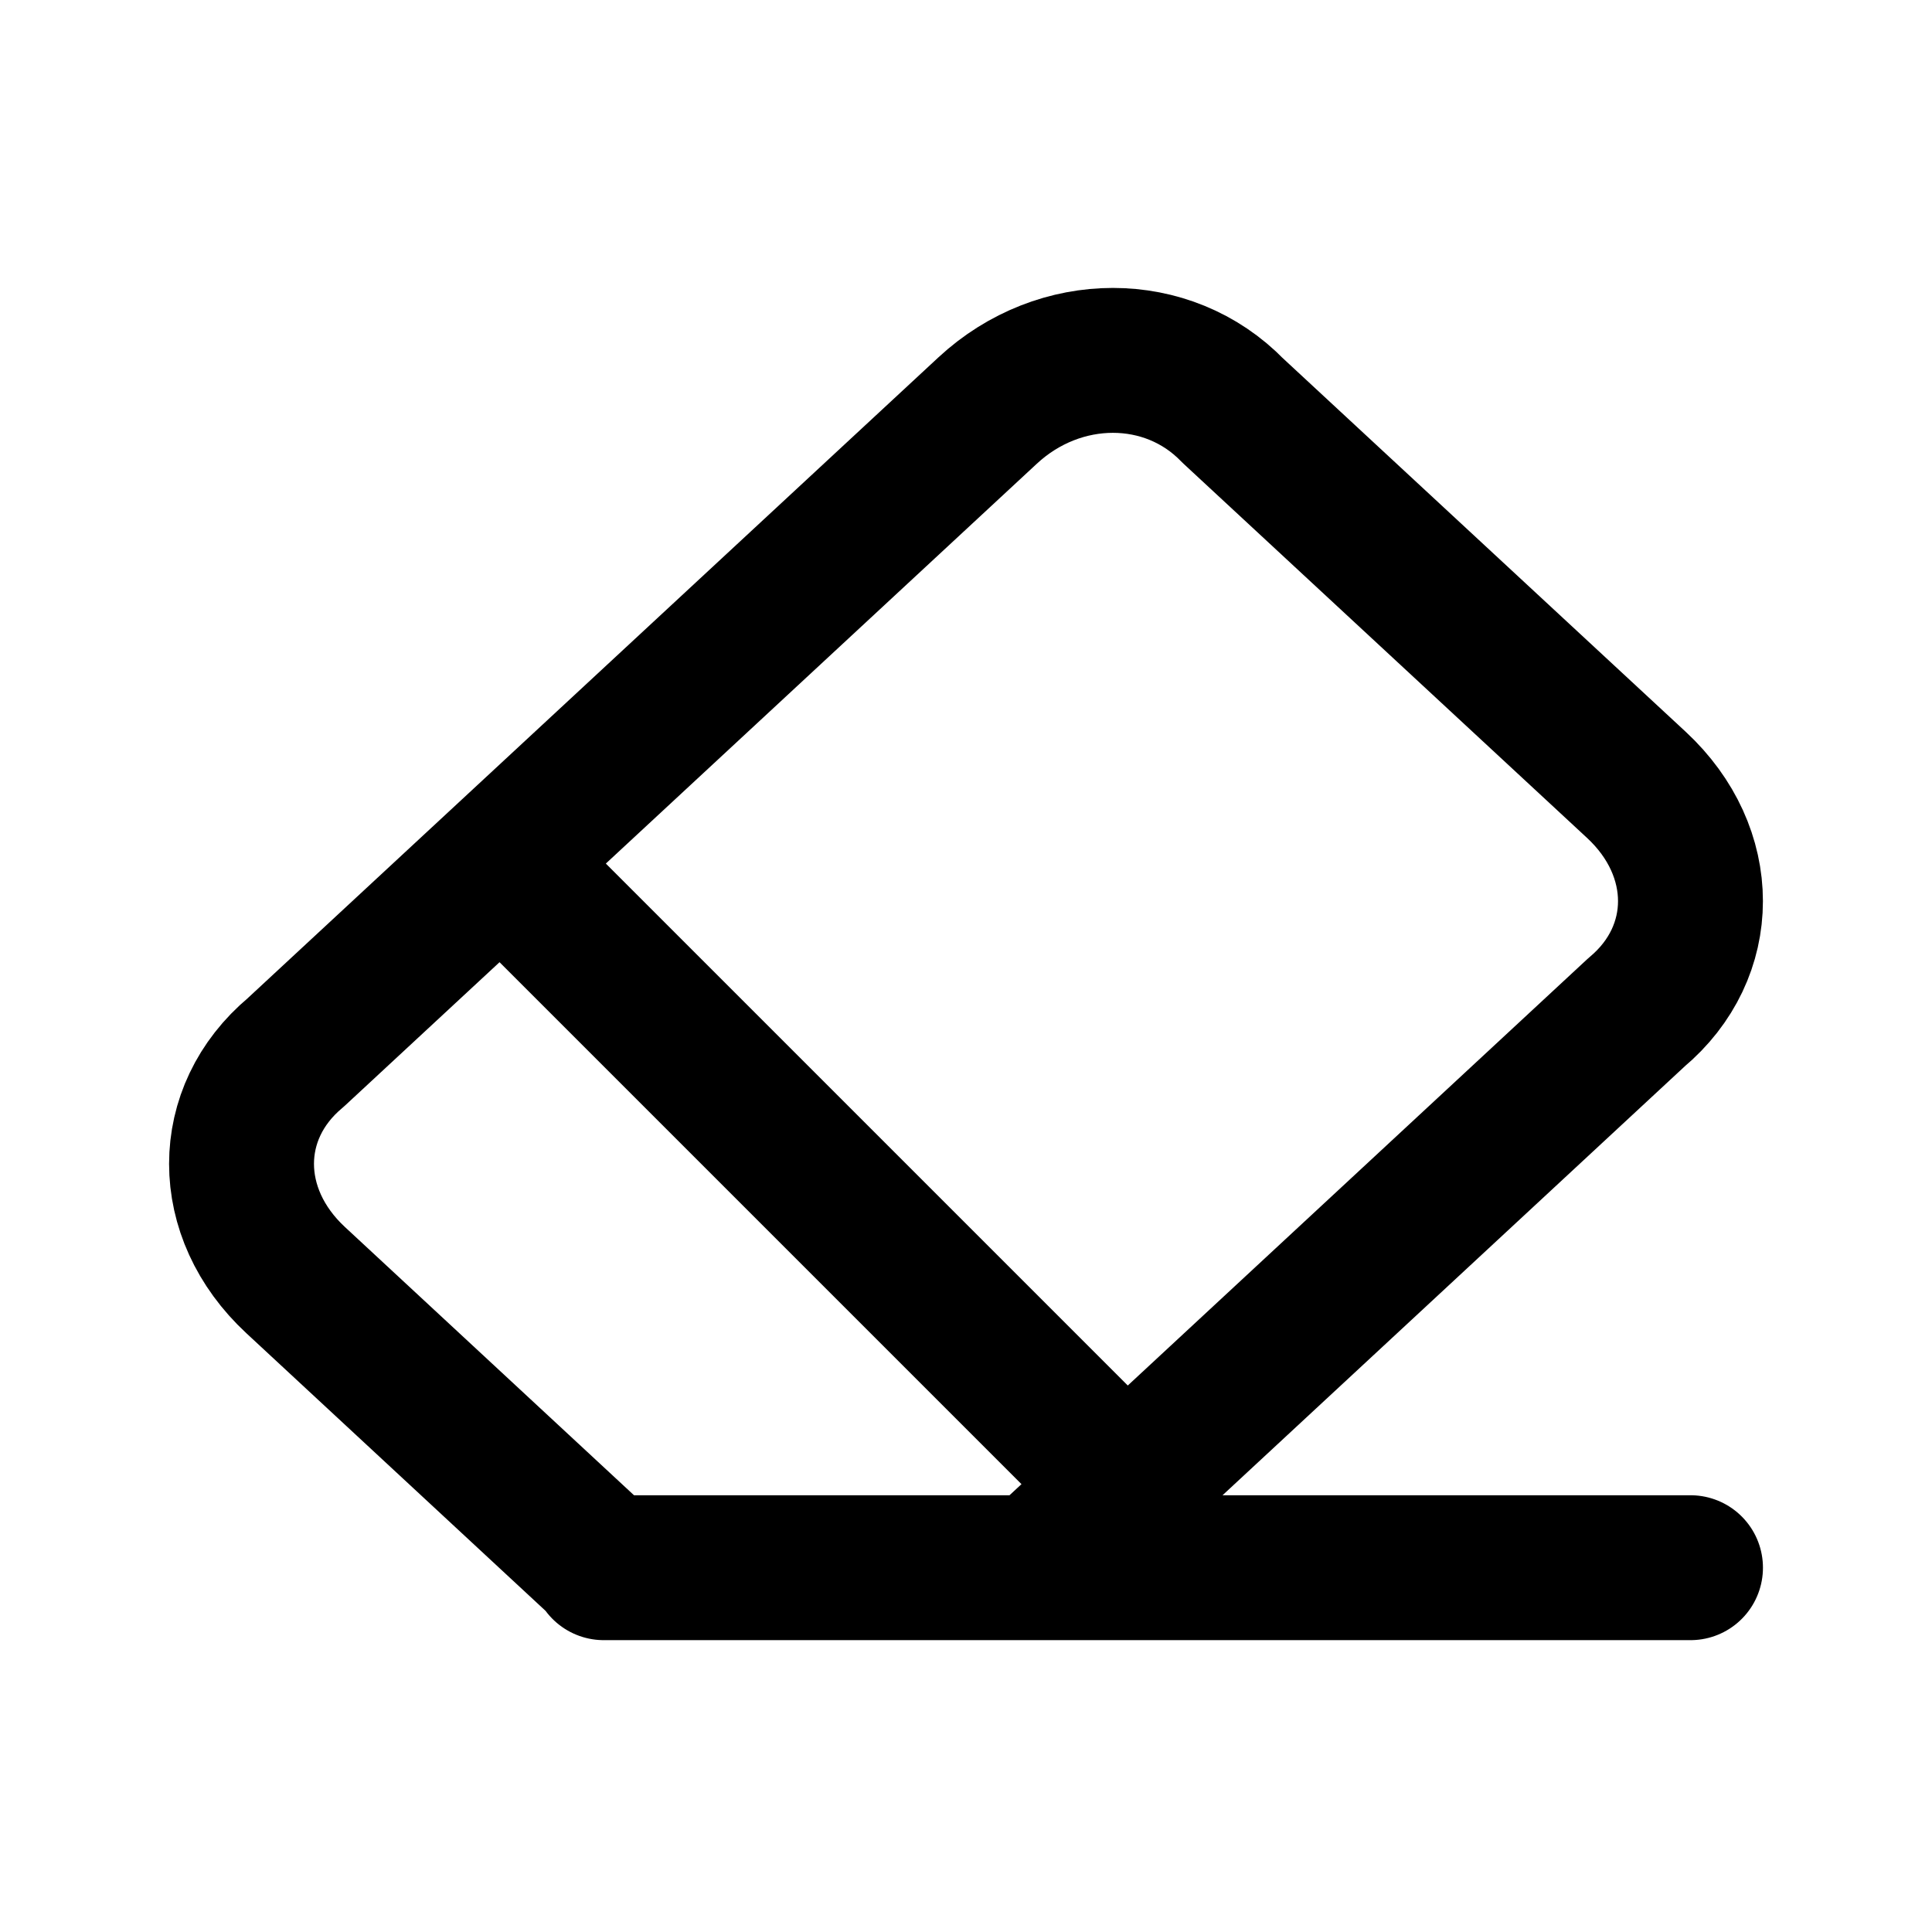
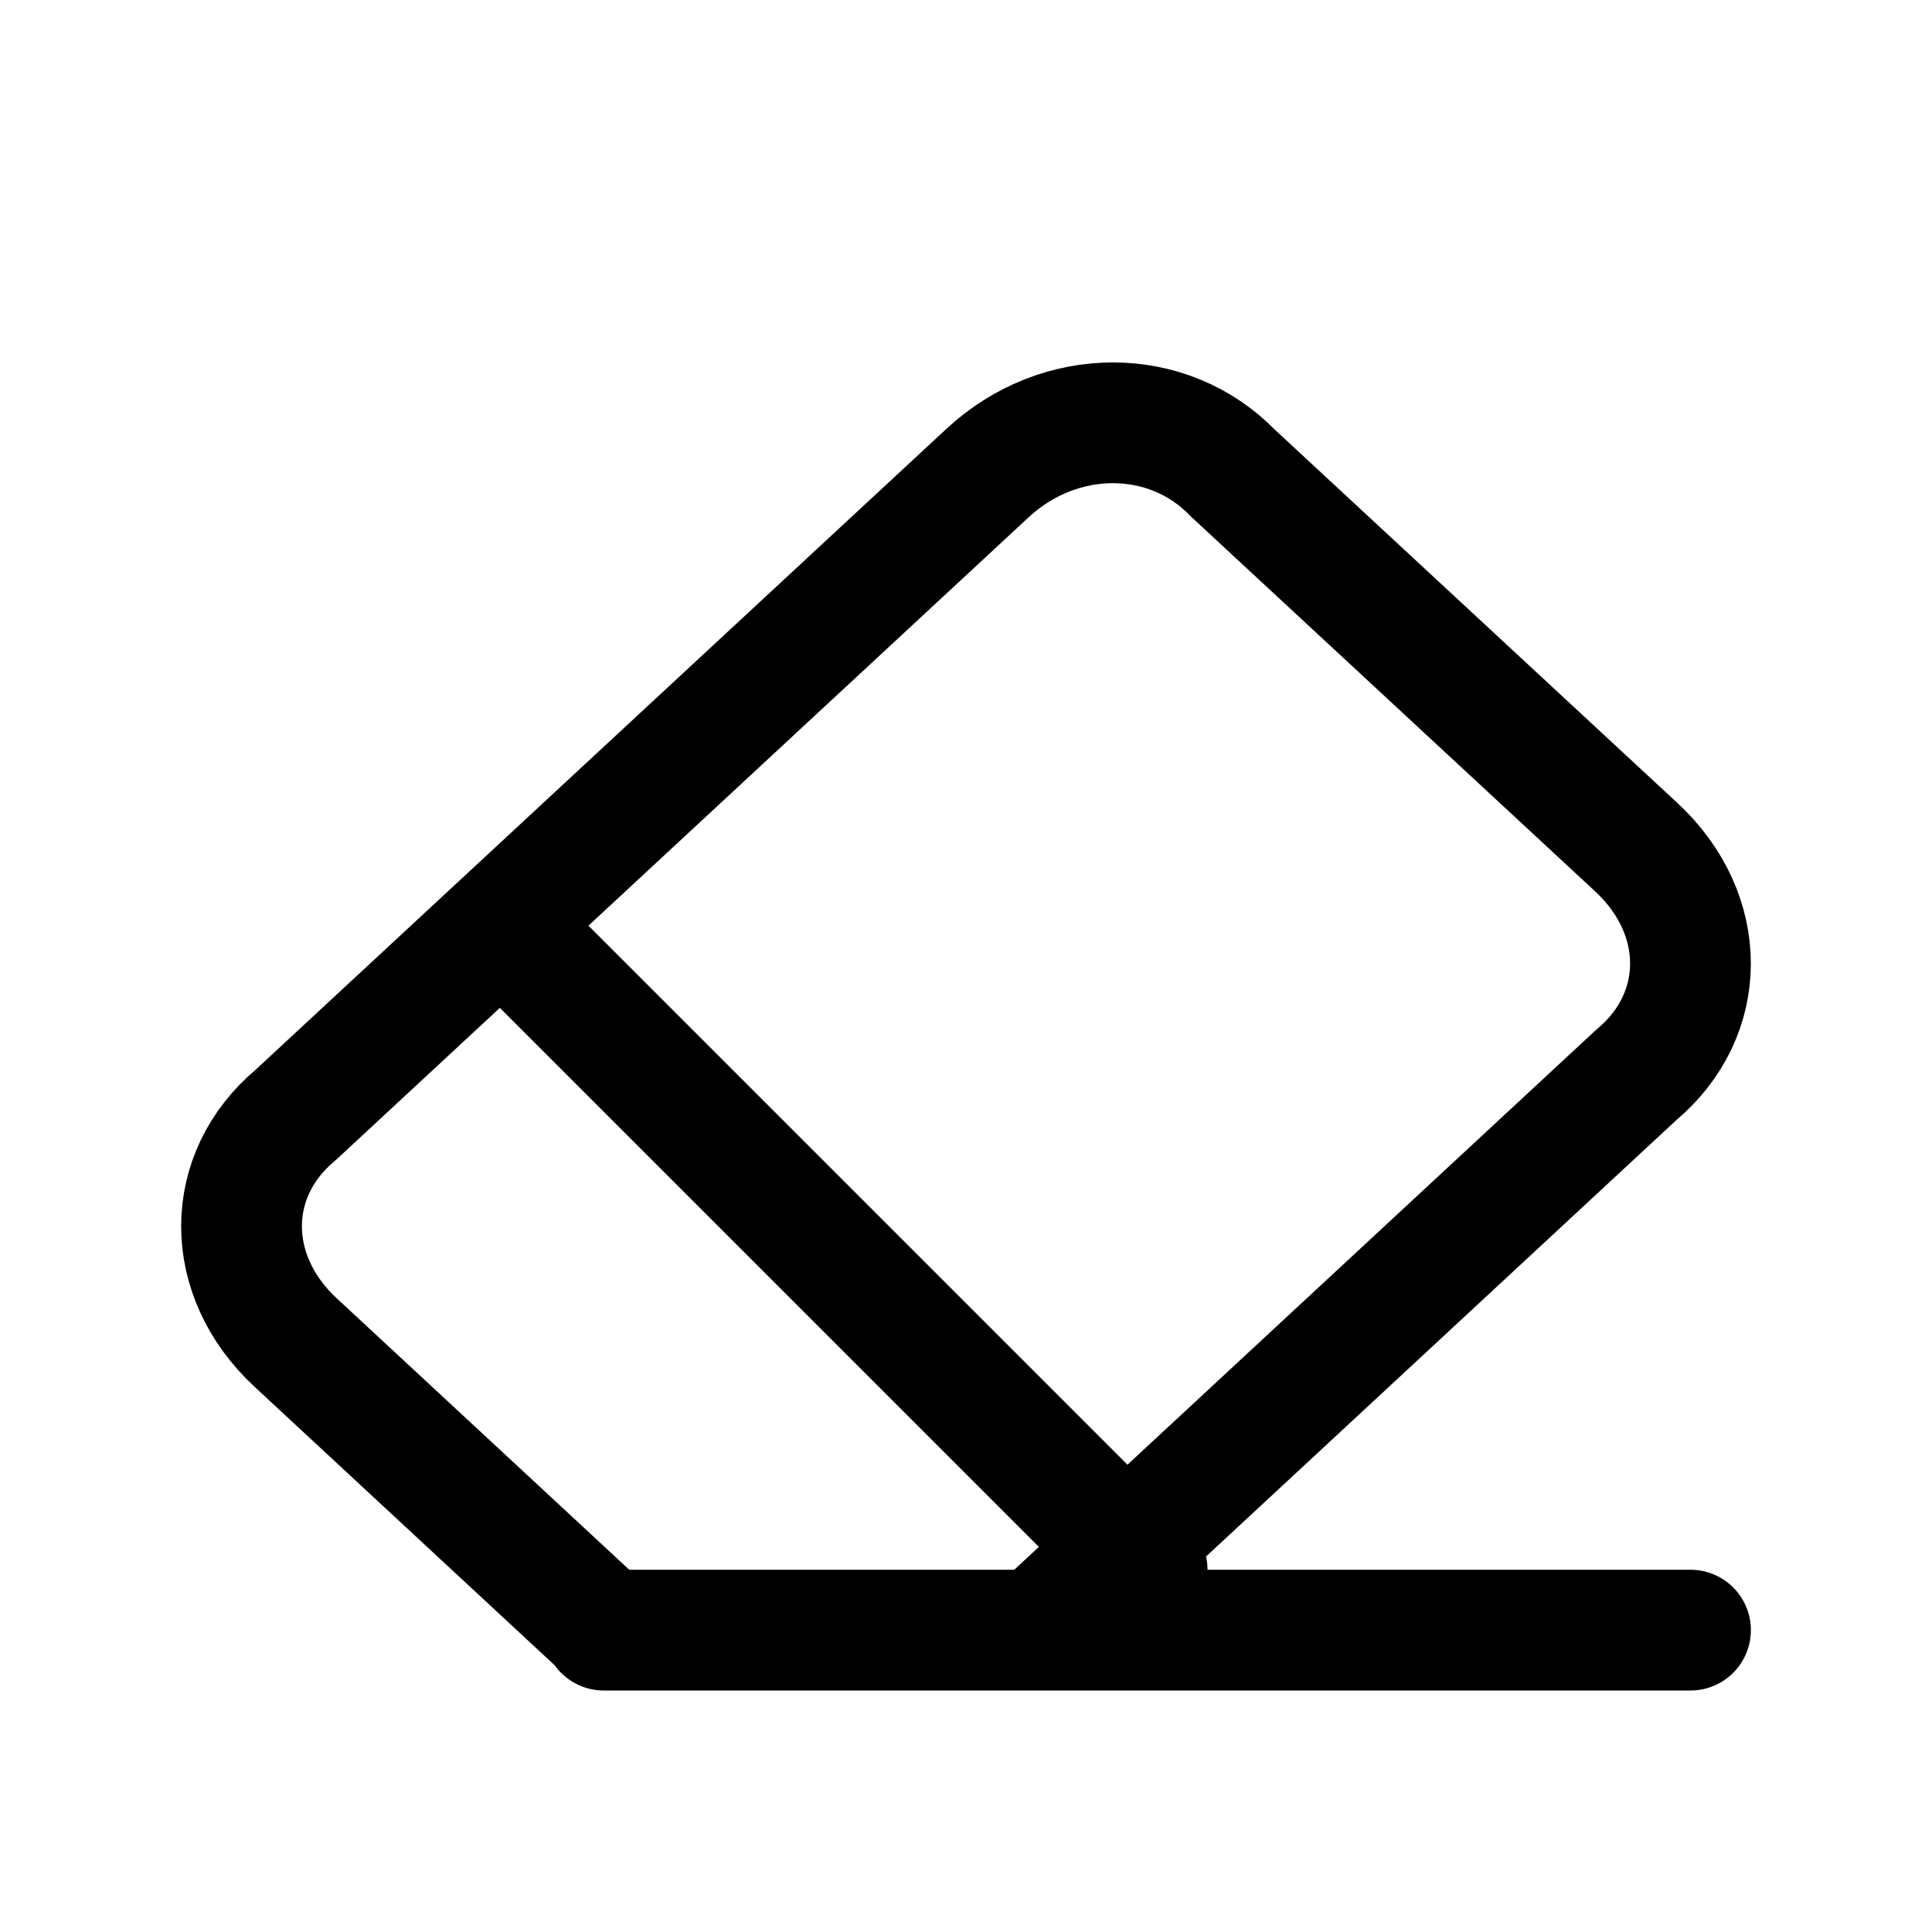
<svg xmlns="http://www.w3.org/2000/svg" width="16" height="16" fill="none">
-   <path stroke="#000" stroke-linecap="round" stroke-linejoin="round" stroke-width="1.2" d="m5.015 12.983-2.567-2.382c-.597-.554-.597-1.385 0-1.884L8.179 3.4c.597-.554 1.493-.554 2.03 0L13.552 6.5c.597.554.597 1.385 0 1.884l-4.955 4.598M14 12.983H5M4.5 7.483l5 5" />
+   <g transform="translate(0 .517)">
+     <path stroke="#000" stroke-linecap="round" stroke-linejoin="round" stroke-width="1" d="m5.015 12.983-2.567-2.382c-.597-.554-.597-1.385 0-1.884L8.179 3.4c.597-.554 1.493-.554 2.03 0L13.552 6.5c.597.554.597 1.385 0 1.884l-4.955 4.598M14 12.983H5M4.5 7.483l5 5" />
+   </g>
</svg>
